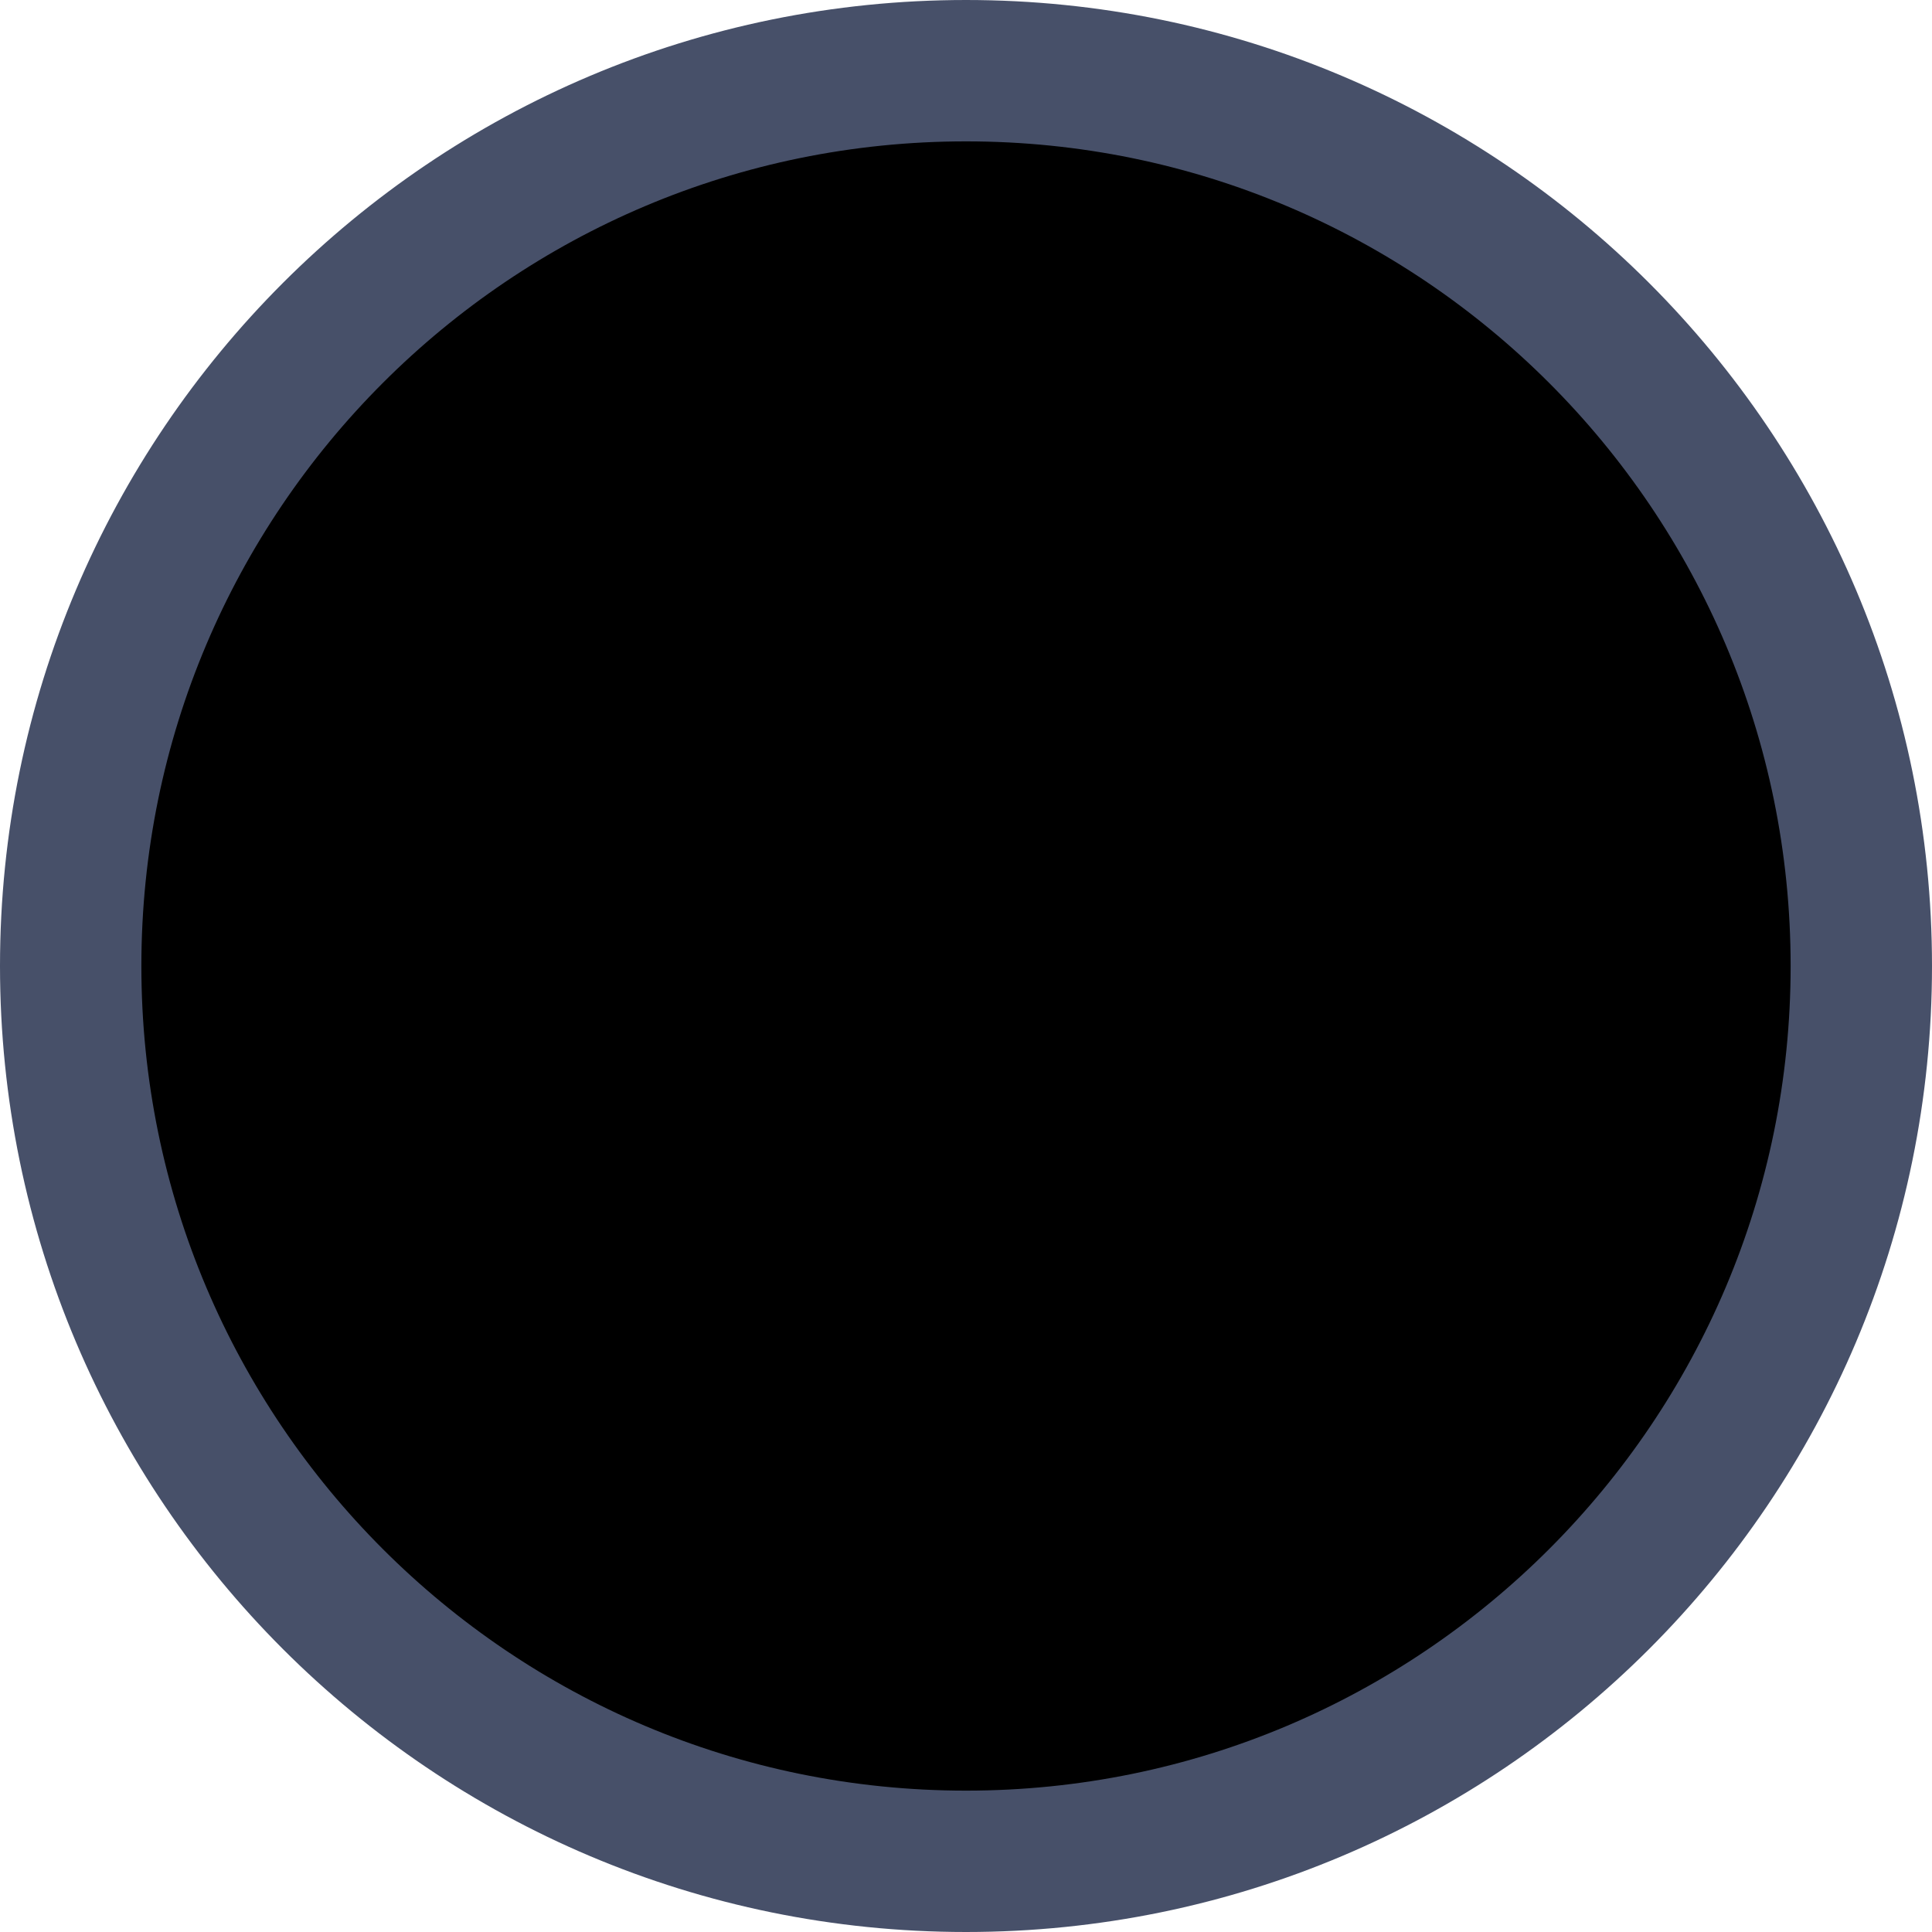
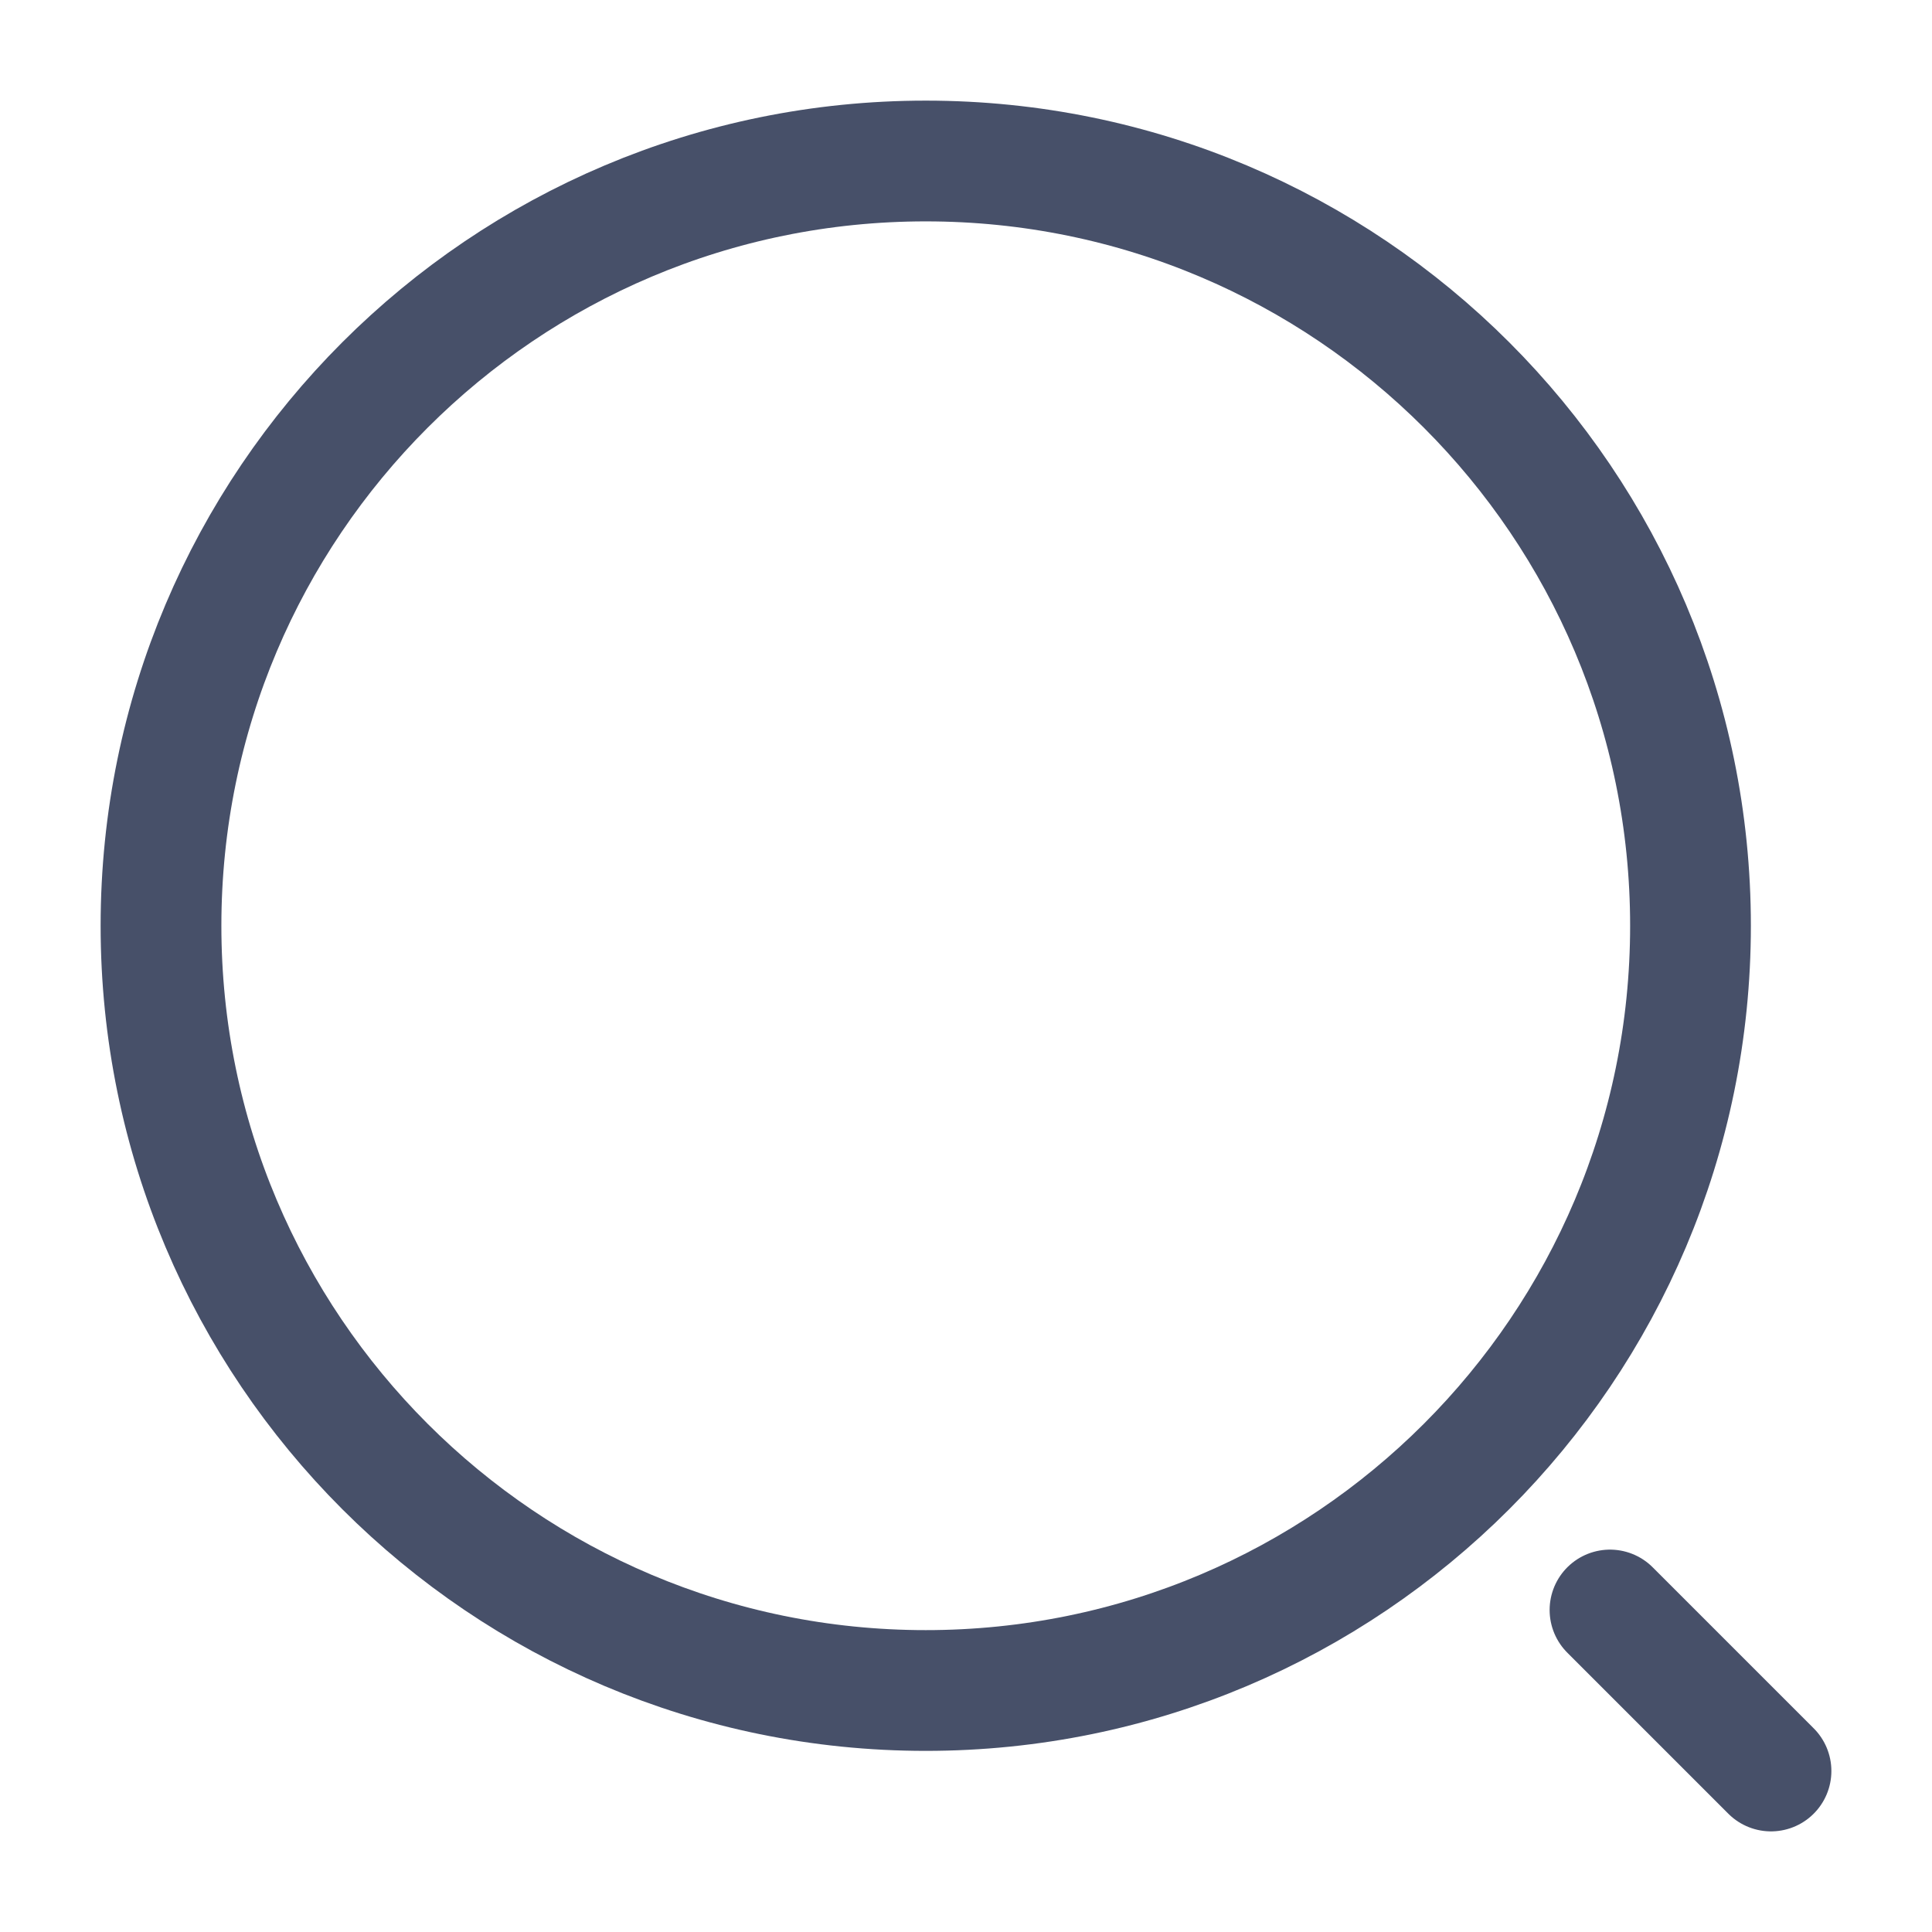
- <svg xmlns="http://www.w3.org/2000/svg">
-   <path d="M10.25 19.75C15.497 19.75 19.75 15.497 19.75 10.25C19.75 5.003 15.497 0.75 10.25 0.75C5.003 0.75 0.75 5.003 0.75 10.25C0.75 15.497 5.003 19.75 10.25 19.75Z" stroke="#475069" stroke-width="1.5" stroke-linecap="round" stroke-linejoin="round" />
+ <svg xmlns="http://www.w3.org/2000/svg" width="24" height="24" viewBox="0 0 24 24" fill="none">
+   <path d="M11.5 21C16.747 21 21 16.747 21 11.5C21 6.253 16.747 2 11.5 2C6.253 2 2 6.253 2 11.5C2 16.747 6.253 21 11.5 21Z" stroke="#475069" stroke-width="1.5" stroke-linecap="round" stroke-linejoin="round" />
+   <path d="M22 22L20 20" stroke="#475069" stroke-width="1.5" stroke-linecap="round" stroke-linejoin="round" />
</svg>
